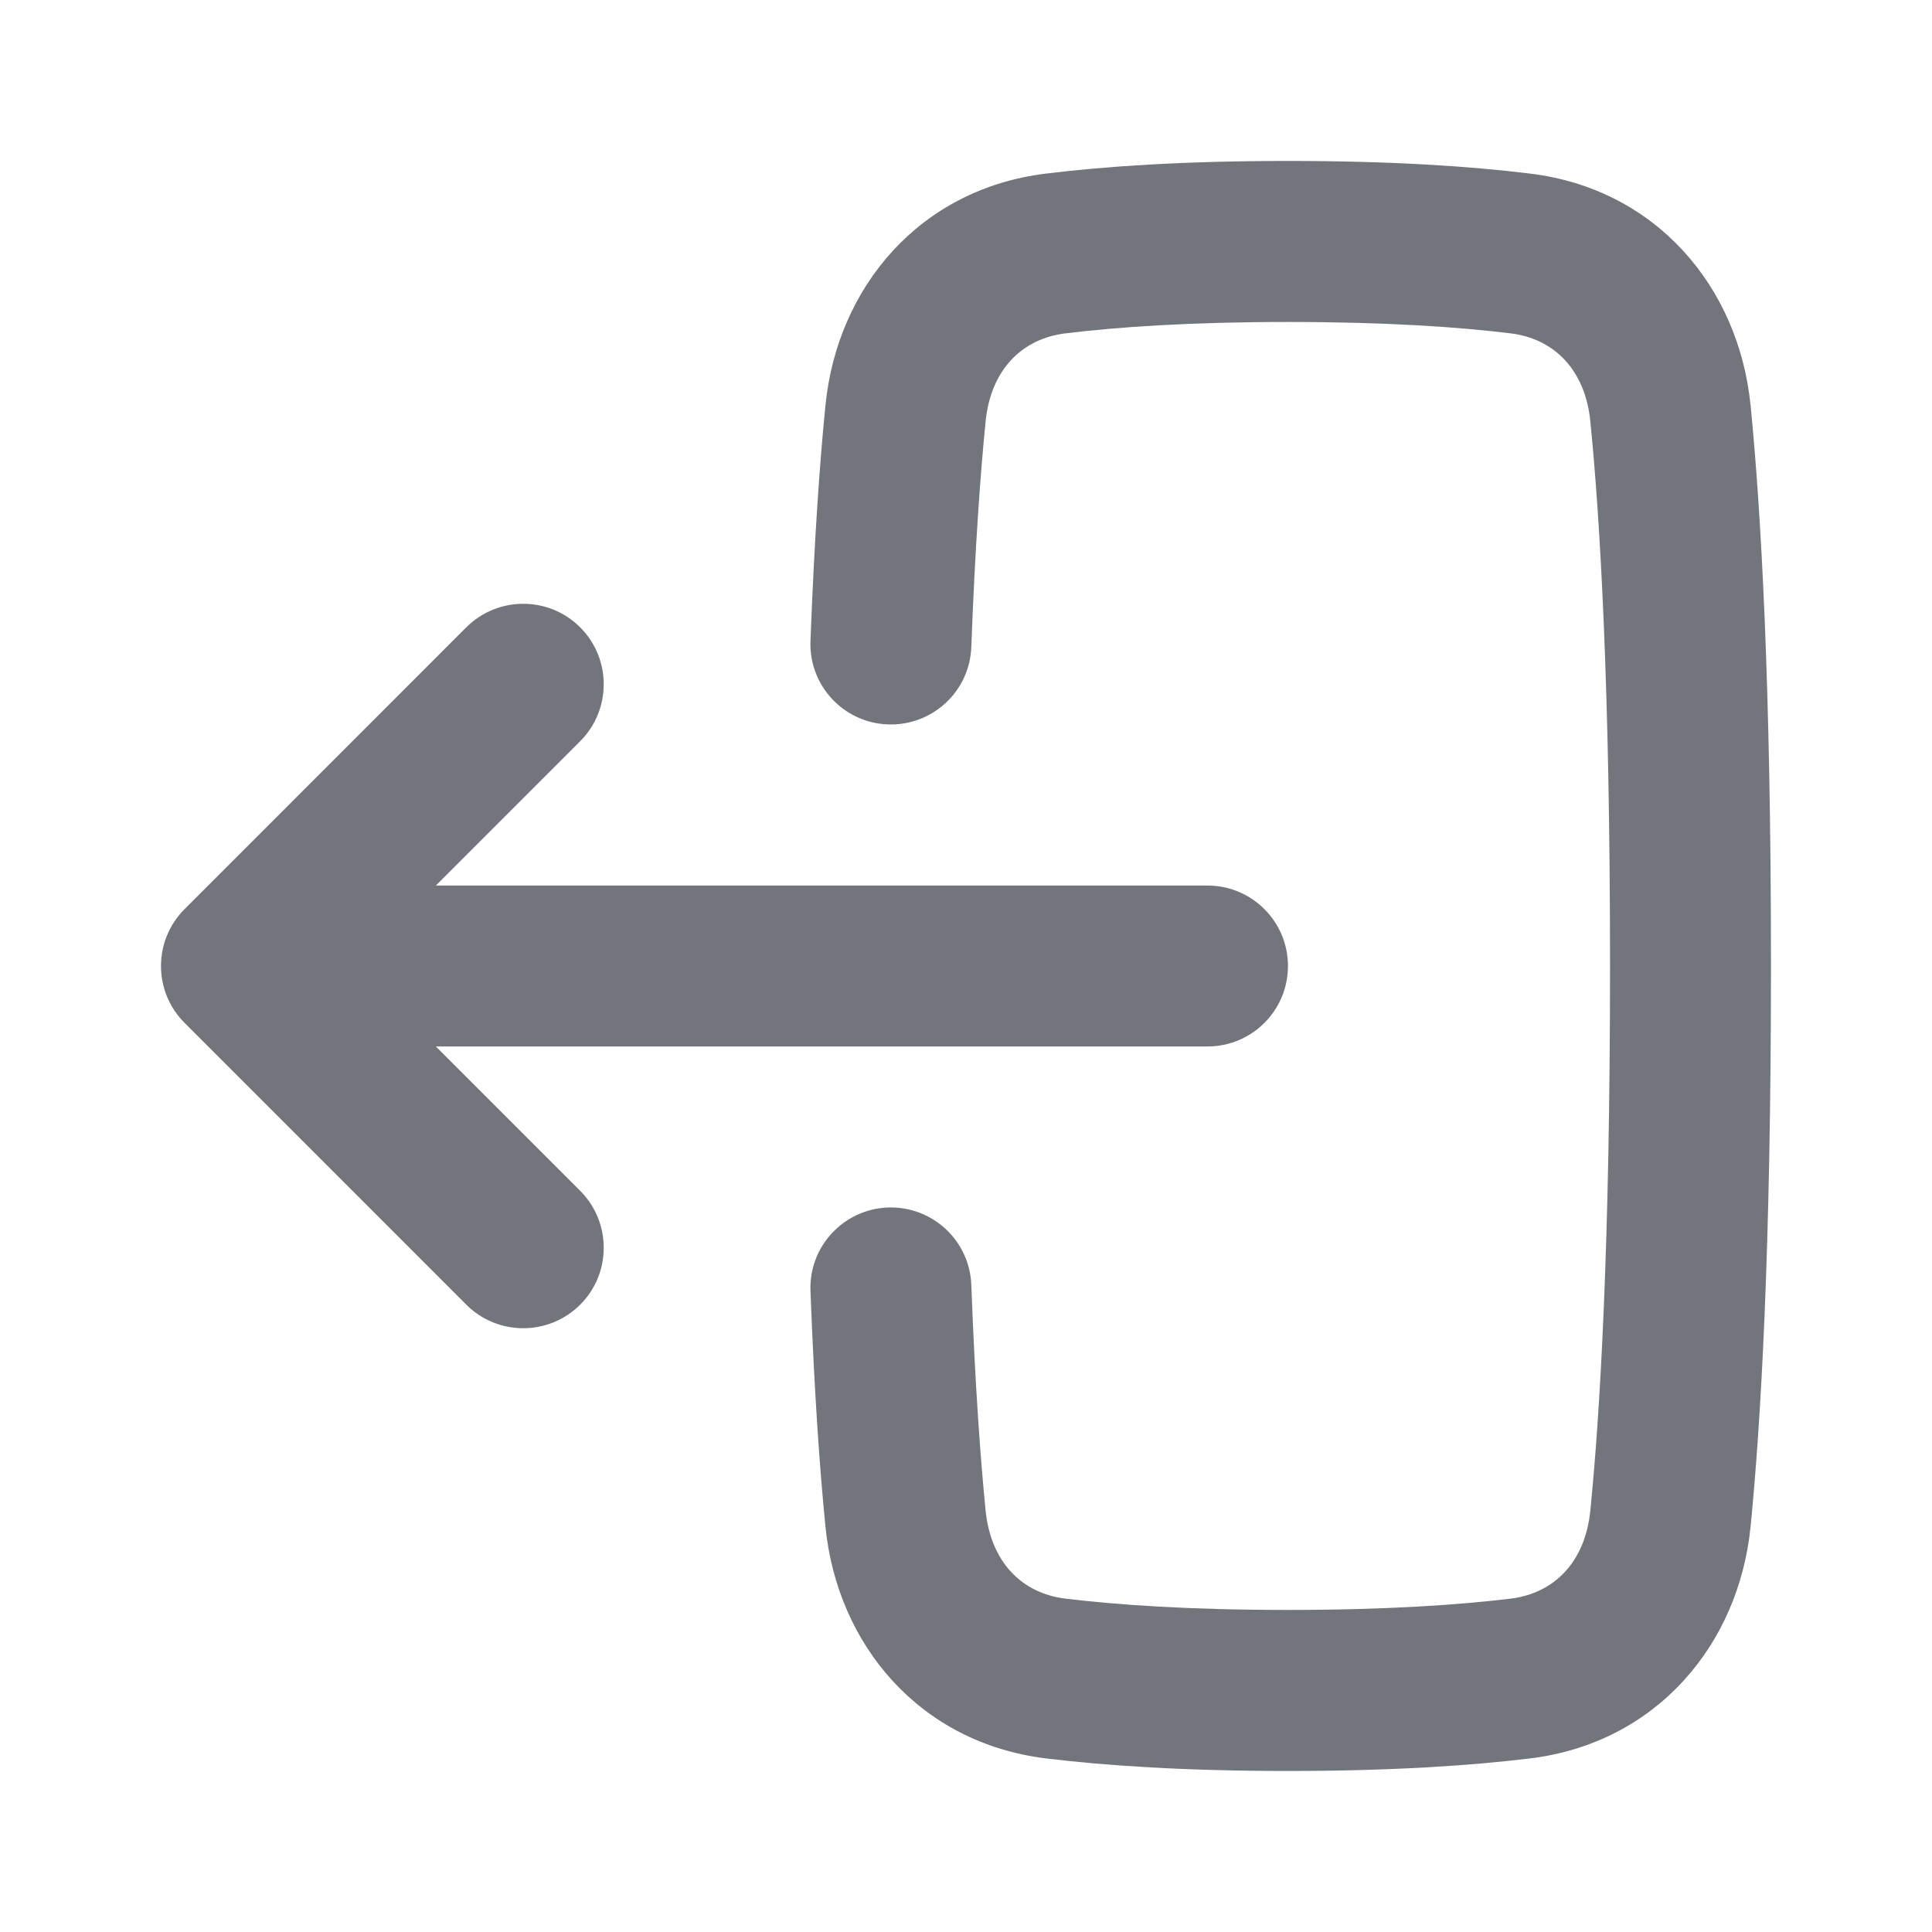
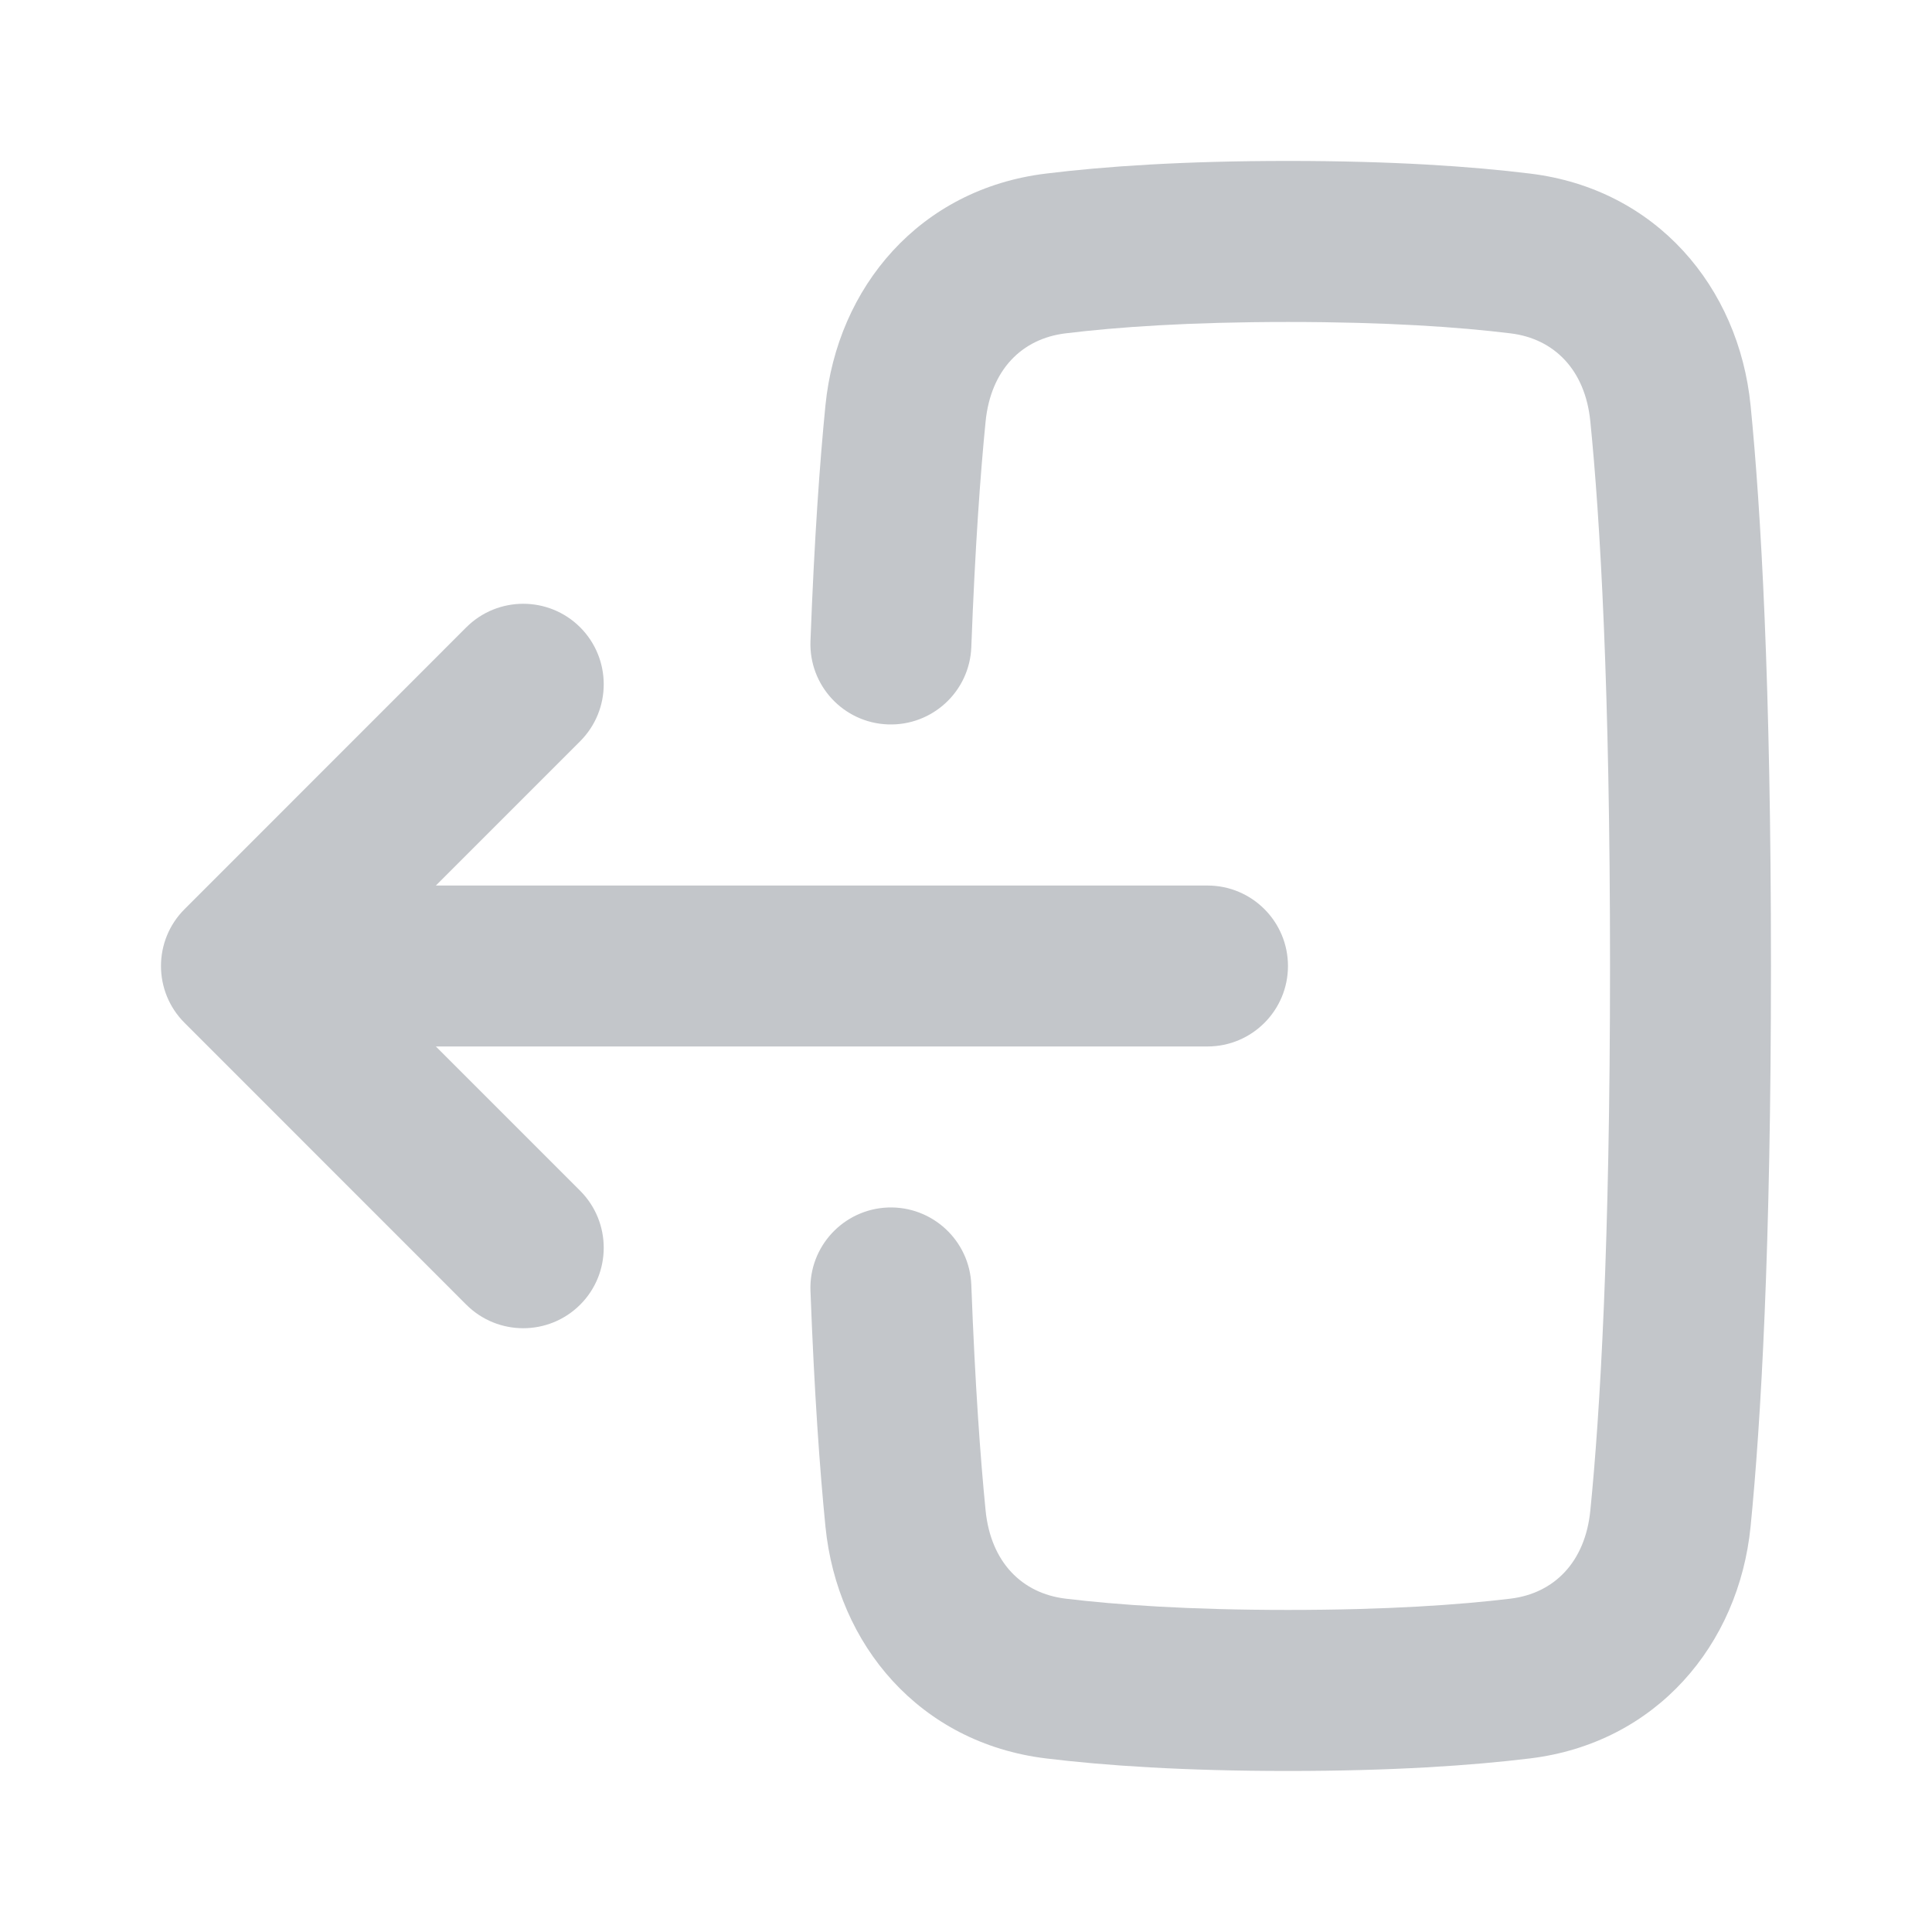
<svg xmlns="http://www.w3.org/2000/svg" width="20" height="20" viewBox="0 0 20 20" fill="none">
-   <g id="Frame 1000003115">
+   <g id="Frame 1000003128">
    <g id="icons/Sign Out/Line">
-       <path id="Shape" fill-rule="evenodd" clip-rule="evenodd" d="M9.191 12.5C9.651 12.483 10.038 12.842 10.055 13.302C10.094 14.338 10.149 15.095 10.203 15.638C10.257 16.172 10.579 16.494 11.029 16.549C11.559 16.613 12.307 16.666 13.333 16.666C14.36 16.666 15.108 16.613 15.638 16.549C16.087 16.494 16.41 16.172 16.463 15.637C16.564 14.63 16.667 12.89 16.667 10C16.667 7.109 16.564 5.369 16.463 4.362C16.41 3.827 16.087 3.506 15.638 3.451C15.108 3.386 14.36 3.333 13.333 3.333C12.307 3.333 11.559 3.386 11.029 3.451C10.579 3.506 10.257 3.827 10.203 4.362C10.149 4.904 10.094 5.661 10.055 6.698C10.038 7.158 9.651 7.516 9.191 7.499C8.731 7.482 8.372 7.095 8.39 6.635C8.43 5.571 8.487 4.779 8.545 4.196C8.667 2.971 9.521 1.956 10.827 1.797C11.434 1.722 12.251 1.666 13.333 1.666C14.416 1.666 15.232 1.722 15.84 1.797C17.146 1.956 18 2.972 18.122 4.197C18.229 5.275 18.333 7.073 18.333 10C18.333 12.926 18.229 14.724 18.122 15.803C18 17.027 17.146 18.043 15.84 18.203C15.232 18.277 14.416 18.333 13.333 18.333C12.251 18.333 11.434 18.277 10.827 18.203C9.521 18.043 8.667 17.028 8.545 15.803C8.487 15.22 8.43 14.429 8.39 13.364C8.372 12.905 8.731 12.518 9.191 12.5Z" fill="#72767C" />
-       <path id="Shape_2" fill-rule="evenodd" clip-rule="evenodd" d="M6.006 12.327C6.331 12.653 6.331 13.181 6.006 13.506C5.68 13.831 5.153 13.831 4.827 13.506L1.911 10.589C1.585 10.264 1.585 9.736 1.911 9.411L4.827 6.494C5.153 6.169 5.68 6.169 6.006 6.494C6.331 6.82 6.331 7.347 6.006 7.673L4.512 9.167H12.5C12.96 9.167 13.333 9.54 13.333 10C13.333 10.46 12.96 10.833 12.5 10.833L4.512 10.833L6.006 12.327Z" fill="#72767C" />
+       <path id="Shape" fill-rule="evenodd" clip-rule="evenodd" d="M9.191 12.5C9.651 12.483 10.038 12.842 10.055 13.302C10.094 14.338 10.149 15.095 10.203 15.638C10.257 16.172 10.579 16.494 11.029 16.549C11.559 16.613 12.307 16.666 13.333 16.666C14.36 16.666 15.108 16.613 15.638 16.549C16.087 16.494 16.41 16.172 16.463 15.637C16.564 14.63 16.667 12.89 16.667 10C16.667 7.109 16.564 5.369 16.463 4.362C16.41 3.827 16.087 3.506 15.638 3.451C15.108 3.386 14.36 3.333 13.333 3.333C12.307 3.333 11.559 3.386 11.029 3.451C10.579 3.506 10.257 3.827 10.203 4.362C10.149 4.904 10.094 5.661 10.055 6.698C10.038 7.158 9.651 7.516 9.191 7.499C8.731 7.482 8.372 7.095 8.39 6.635C8.43 5.571 8.487 4.779 8.545 4.196C8.667 2.971 9.521 1.956 10.827 1.797C11.434 1.722 12.251 1.666 13.333 1.666C14.416 1.666 15.232 1.722 15.84 1.797C17.146 1.956 18 2.972 18.122 4.197C18.229 5.275 18.333 7.073 18.333 10C18.333 12.926 18.229 14.724 18.122 15.803C18 17.027 17.146 18.043 15.84 18.203C15.232 18.277 14.416 18.333 13.333 18.333C12.251 18.333 11.434 18.277 10.827 18.203C9.521 18.043 8.667 17.028 8.545 15.803C8.487 15.22 8.43 14.429 8.39 13.364C8.372 12.905 8.731 12.518 9.191 12.5Z" fill="#C3C6CA" />
+       <path id="Shape_2" fill-rule="evenodd" clip-rule="evenodd" d="M6.006 12.327C6.331 12.653 6.331 13.181 6.006 13.506C5.68 13.831 5.153 13.831 4.827 13.506L1.911 10.589C1.585 10.264 1.585 9.736 1.911 9.411L4.827 6.494C5.153 6.169 5.68 6.169 6.006 6.494C6.331 6.82 6.331 7.347 6.006 7.673L4.512 9.167H12.5C12.96 9.167 13.333 9.54 13.333 10C13.333 10.46 12.96 10.833 12.5 10.833L4.512 10.833L6.006 12.327Z" fill="#C3C6CA" />
    </g>
  </g>
</svg>
